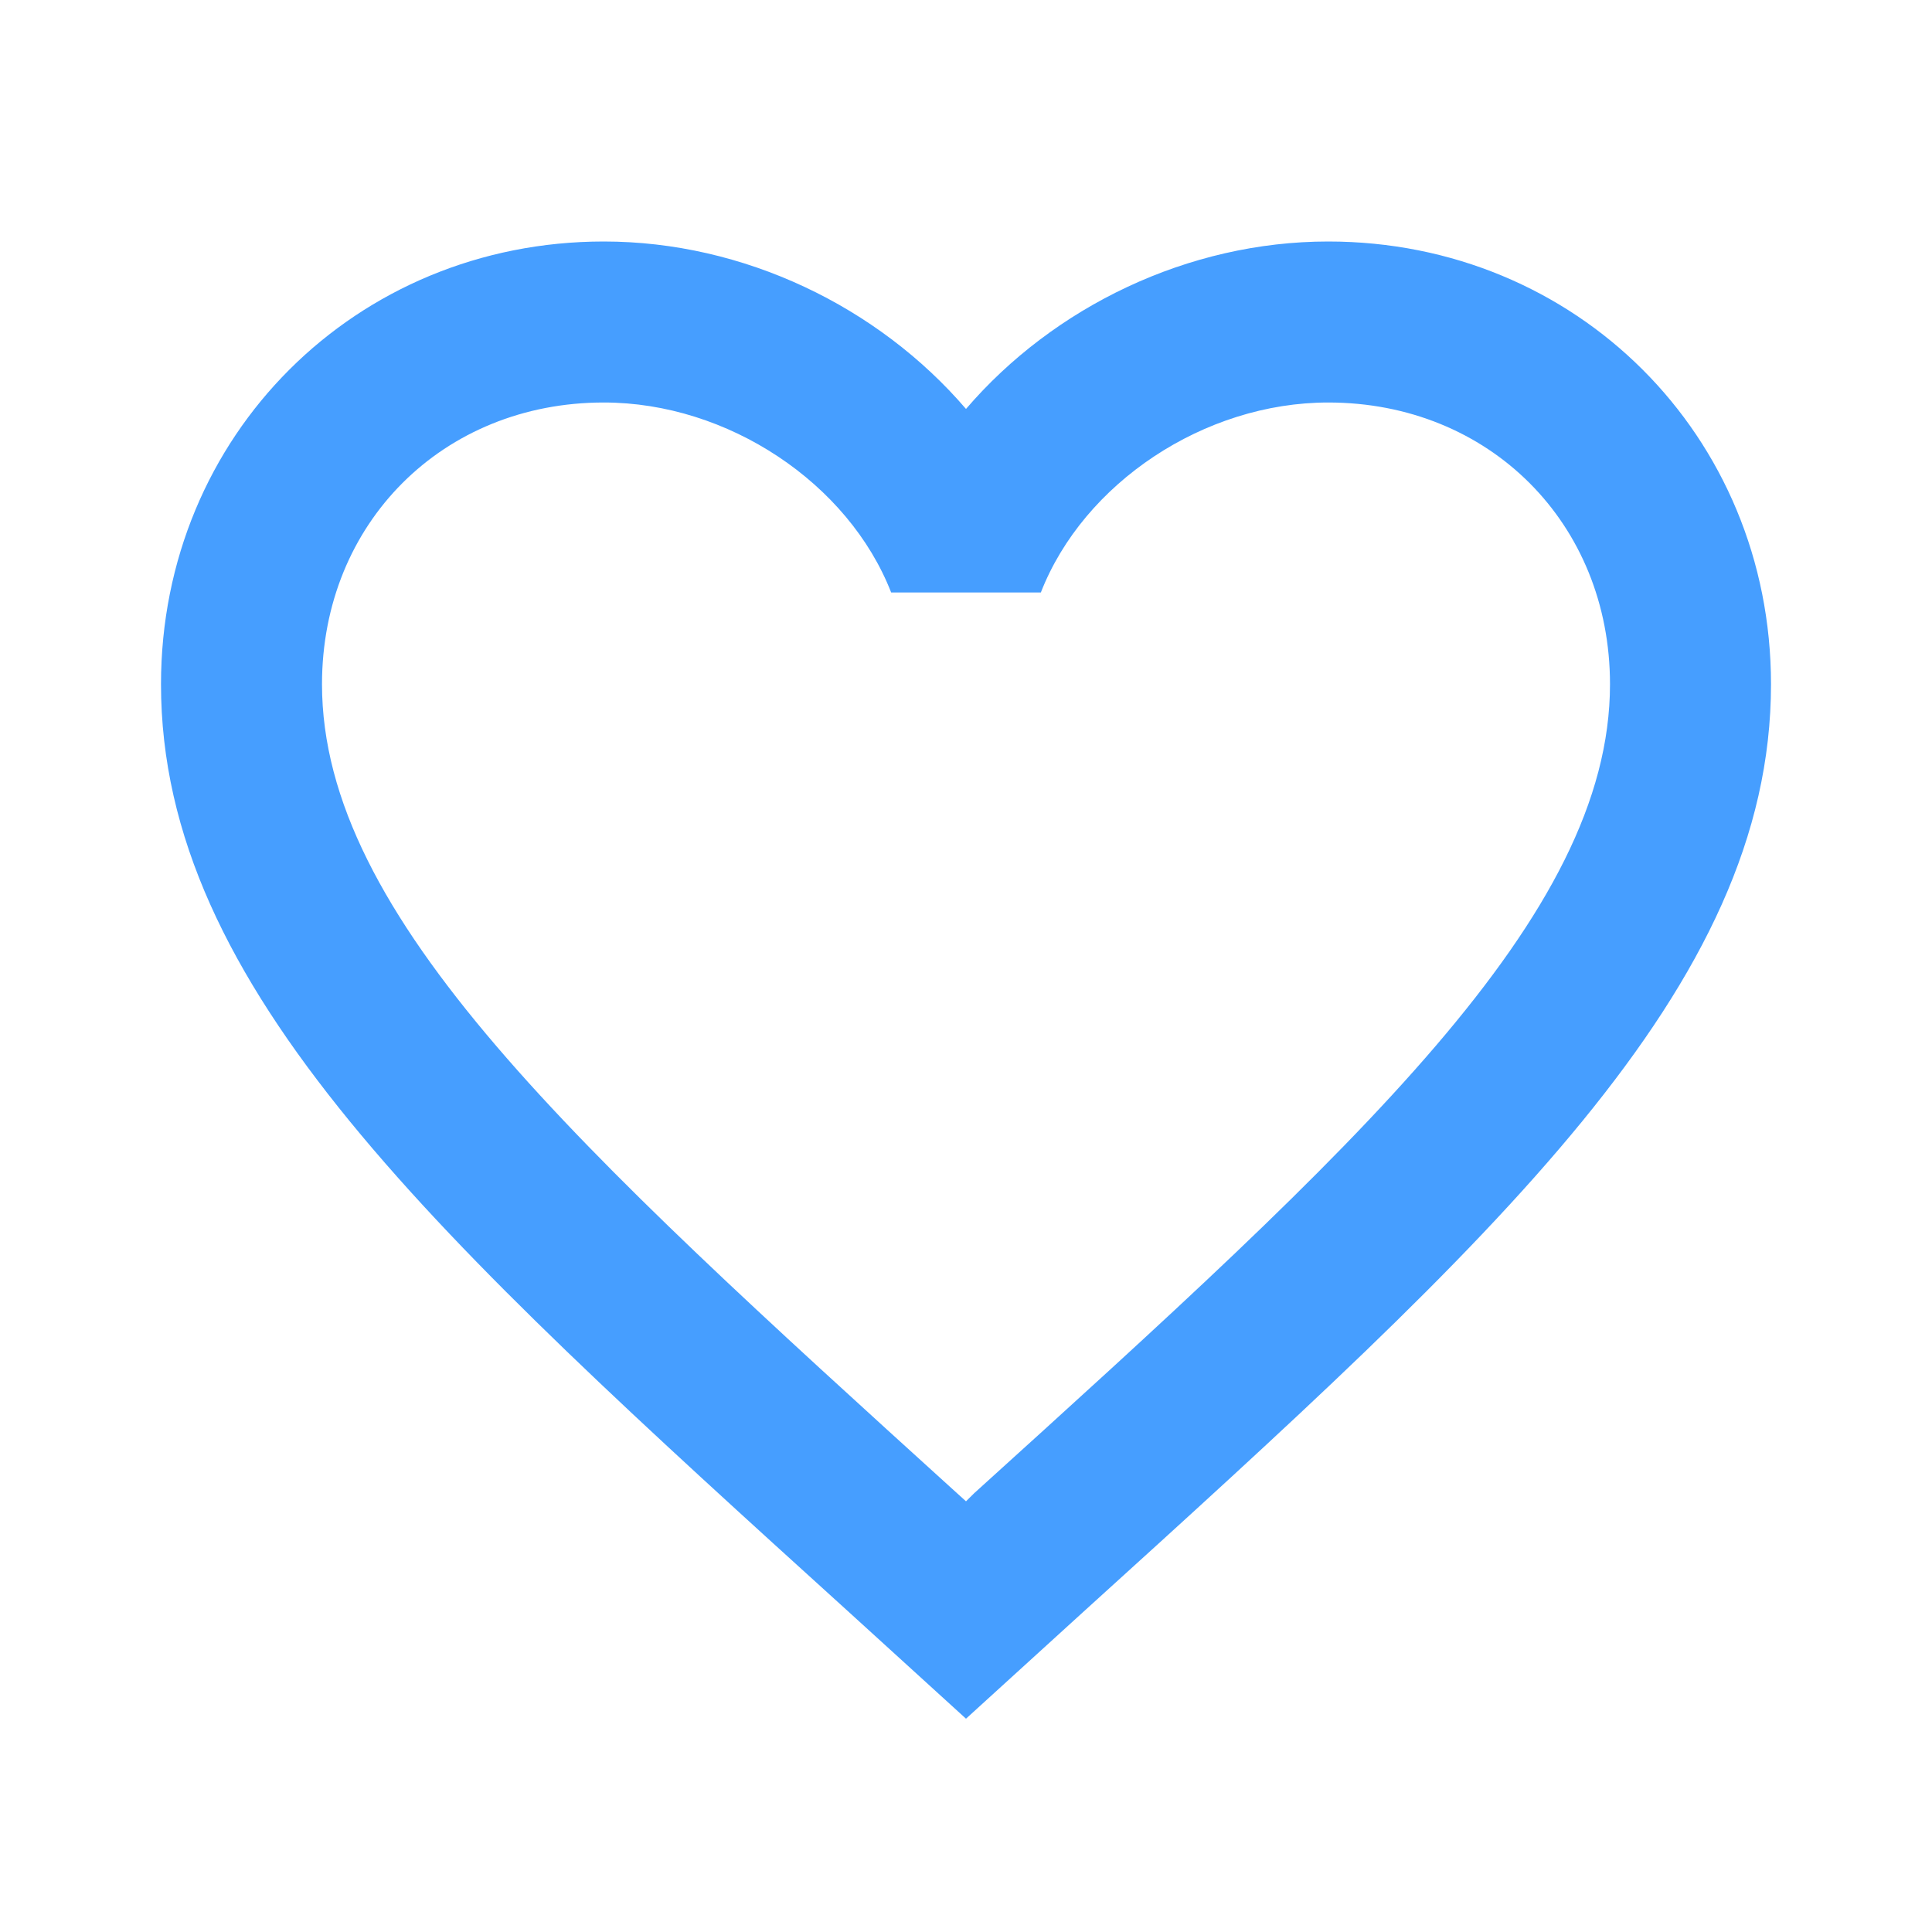
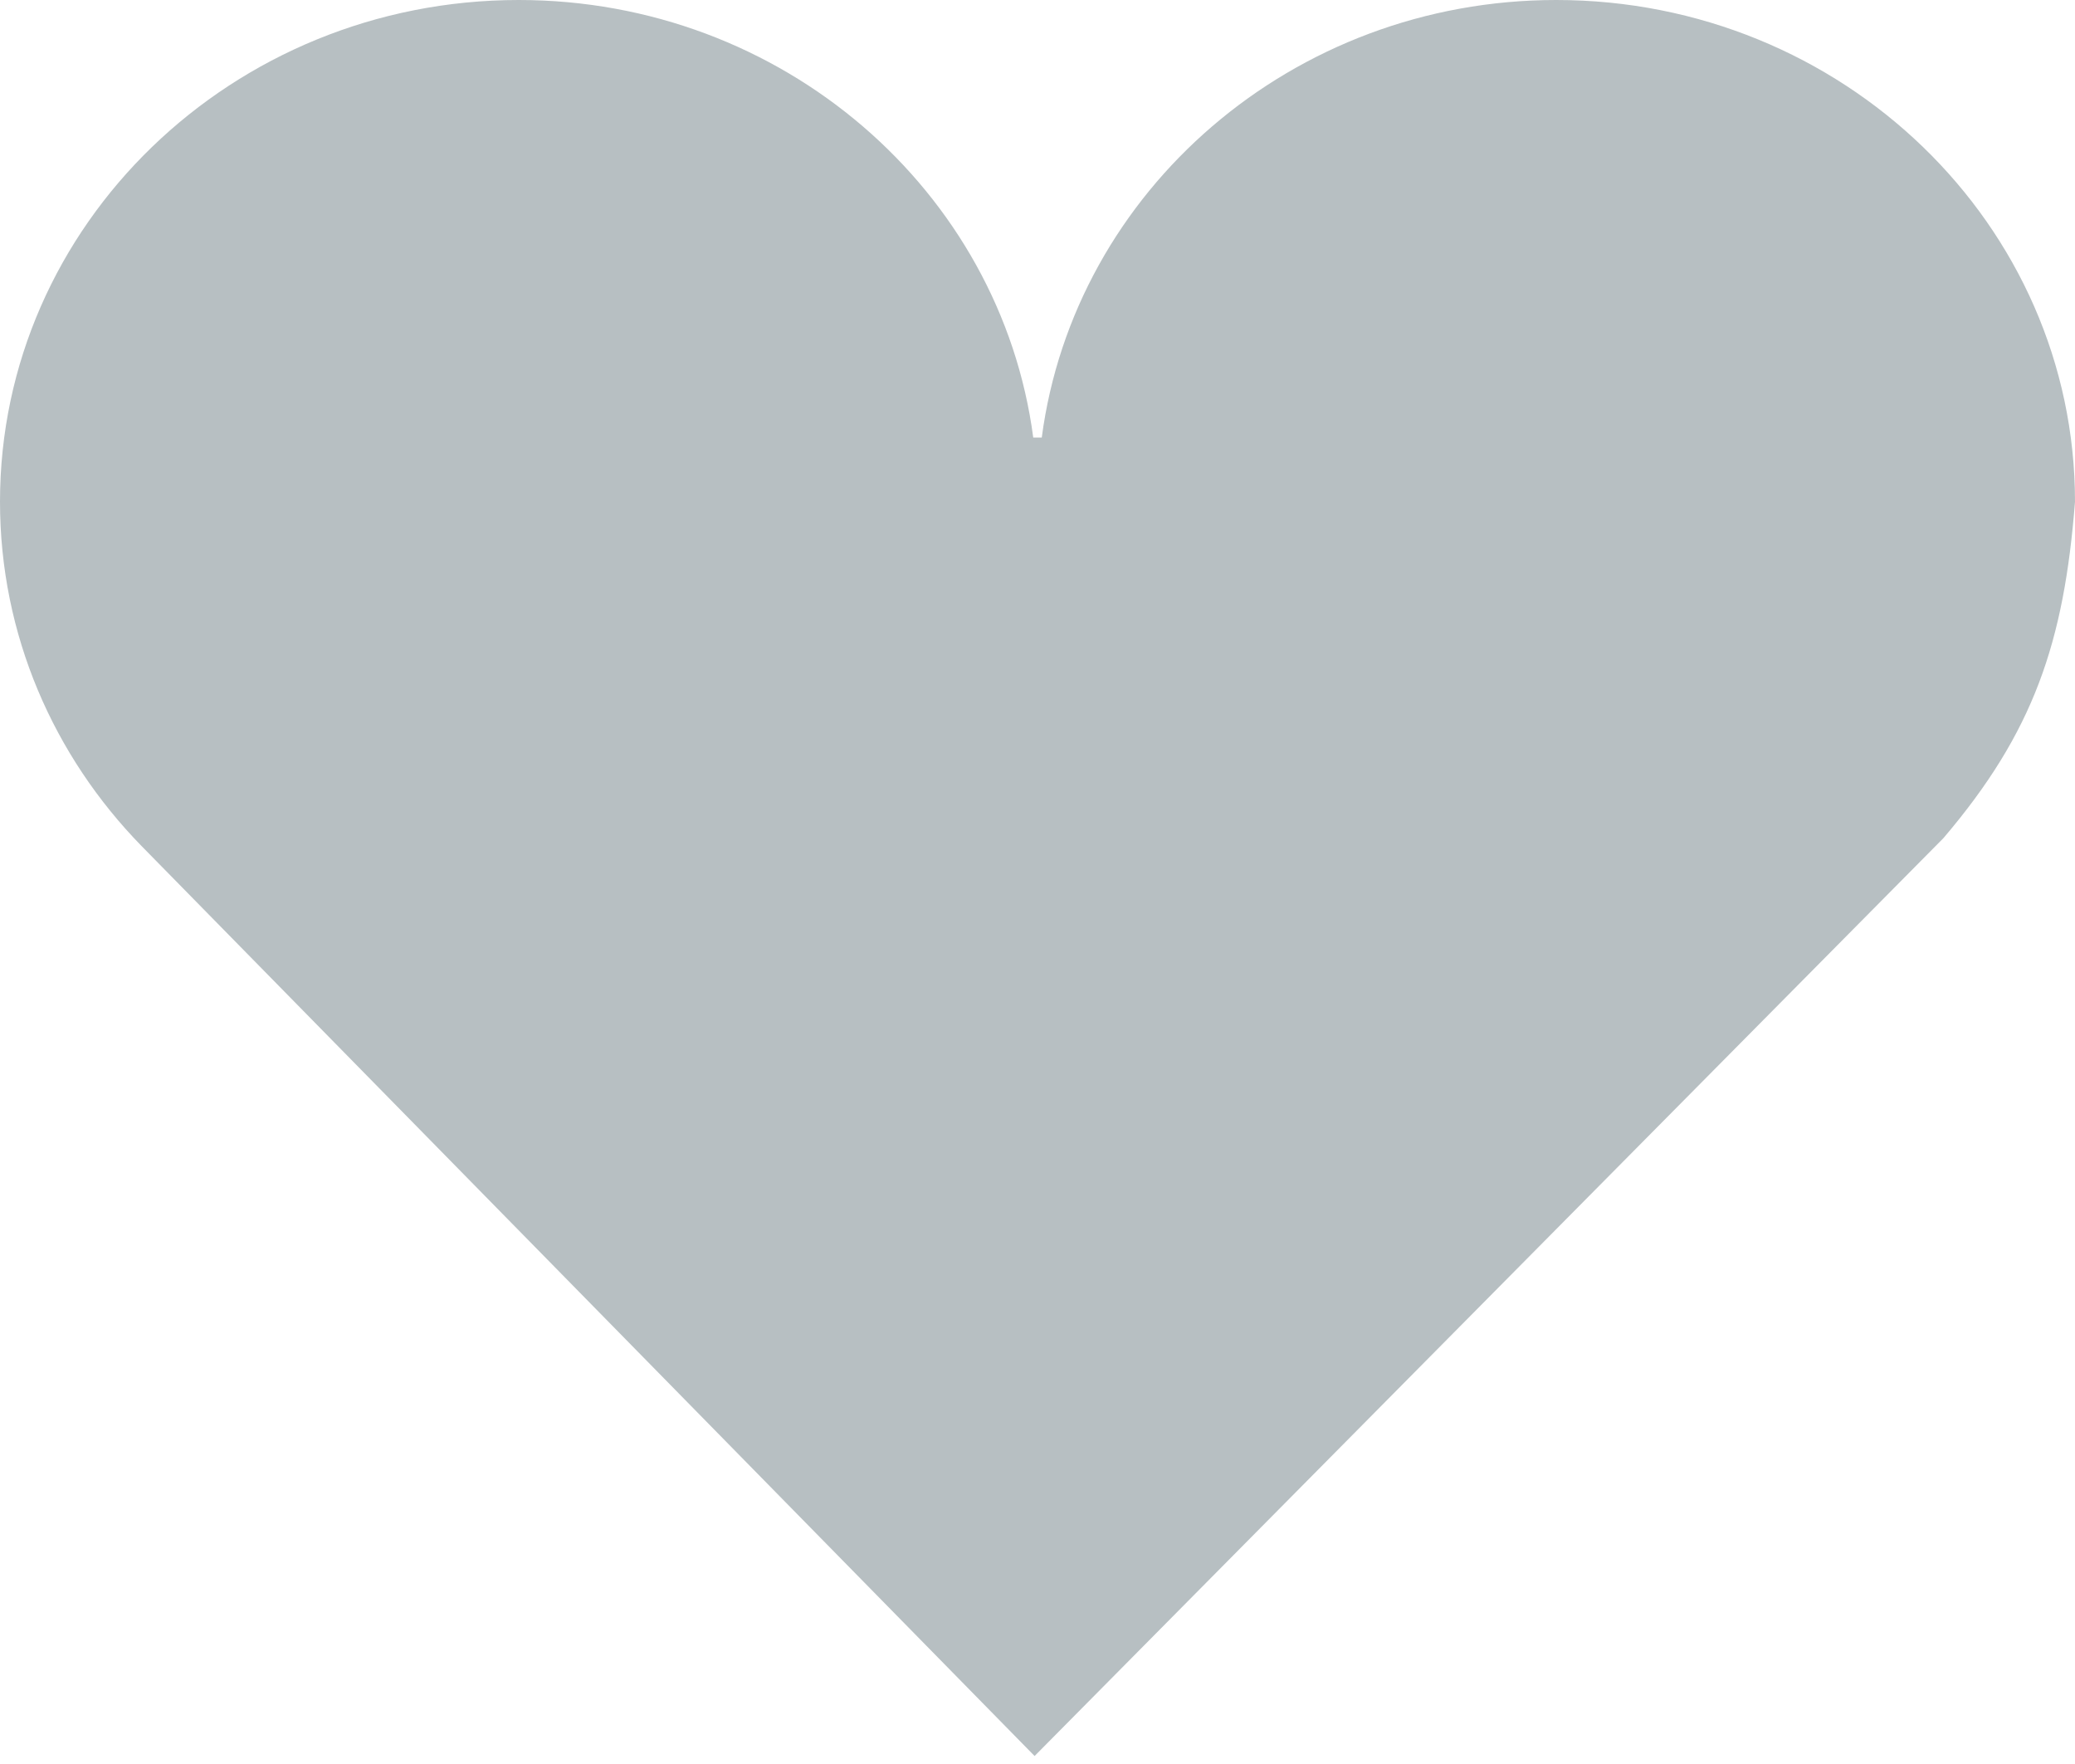
- <svg xmlns="http://www.w3.org/2000/svg" width="27" height="27" viewBox="0 0 27 27" fill="none">
-   <path d="M13.613 20.869L13.5 20.981L13.376 20.869C8.033 16.02 4.5 12.814 4.5 9.562C4.5 7.312 6.188 5.625 8.438 5.625C10.17 5.625 11.857 6.75 12.454 8.28H14.546C15.143 6.75 16.83 5.625 18.562 5.625C20.812 5.625 22.5 7.312 22.5 9.562C22.5 12.814 18.968 16.02 13.613 20.869ZM18.562 3.375C16.605 3.375 14.726 4.286 13.5 5.715C12.274 4.286 10.395 3.375 8.438 3.375C4.973 3.375 2.25 6.086 2.25 9.562C2.25 13.804 6.075 17.28 11.869 22.534L13.5 24.019L15.131 22.534C20.925 17.28 24.75 13.804 24.75 9.562C24.75 6.086 22.027 3.375 18.562 3.375Z" fill="#469EFF" />
+ <svg xmlns="http://www.w3.org/2000/svg" width="20" height="17" viewBox="0 0 20 17" fill="none">
+   <path d="M5 0C2.24 0 0 2.166 0 4.835C0 6.119 0.518 7.287 1.364 8.153L9.972 16.923L18.732 8.077C19.602 7.056 19.894 6.191 20 4.835C20 2.166 17.76 0 15 0C12.457 0 10.355 1.839 10.041 4.217H9.959C9.645 1.839 7.543 0 5 0H5Z" fill="#B7BFC2" />
</svg>
